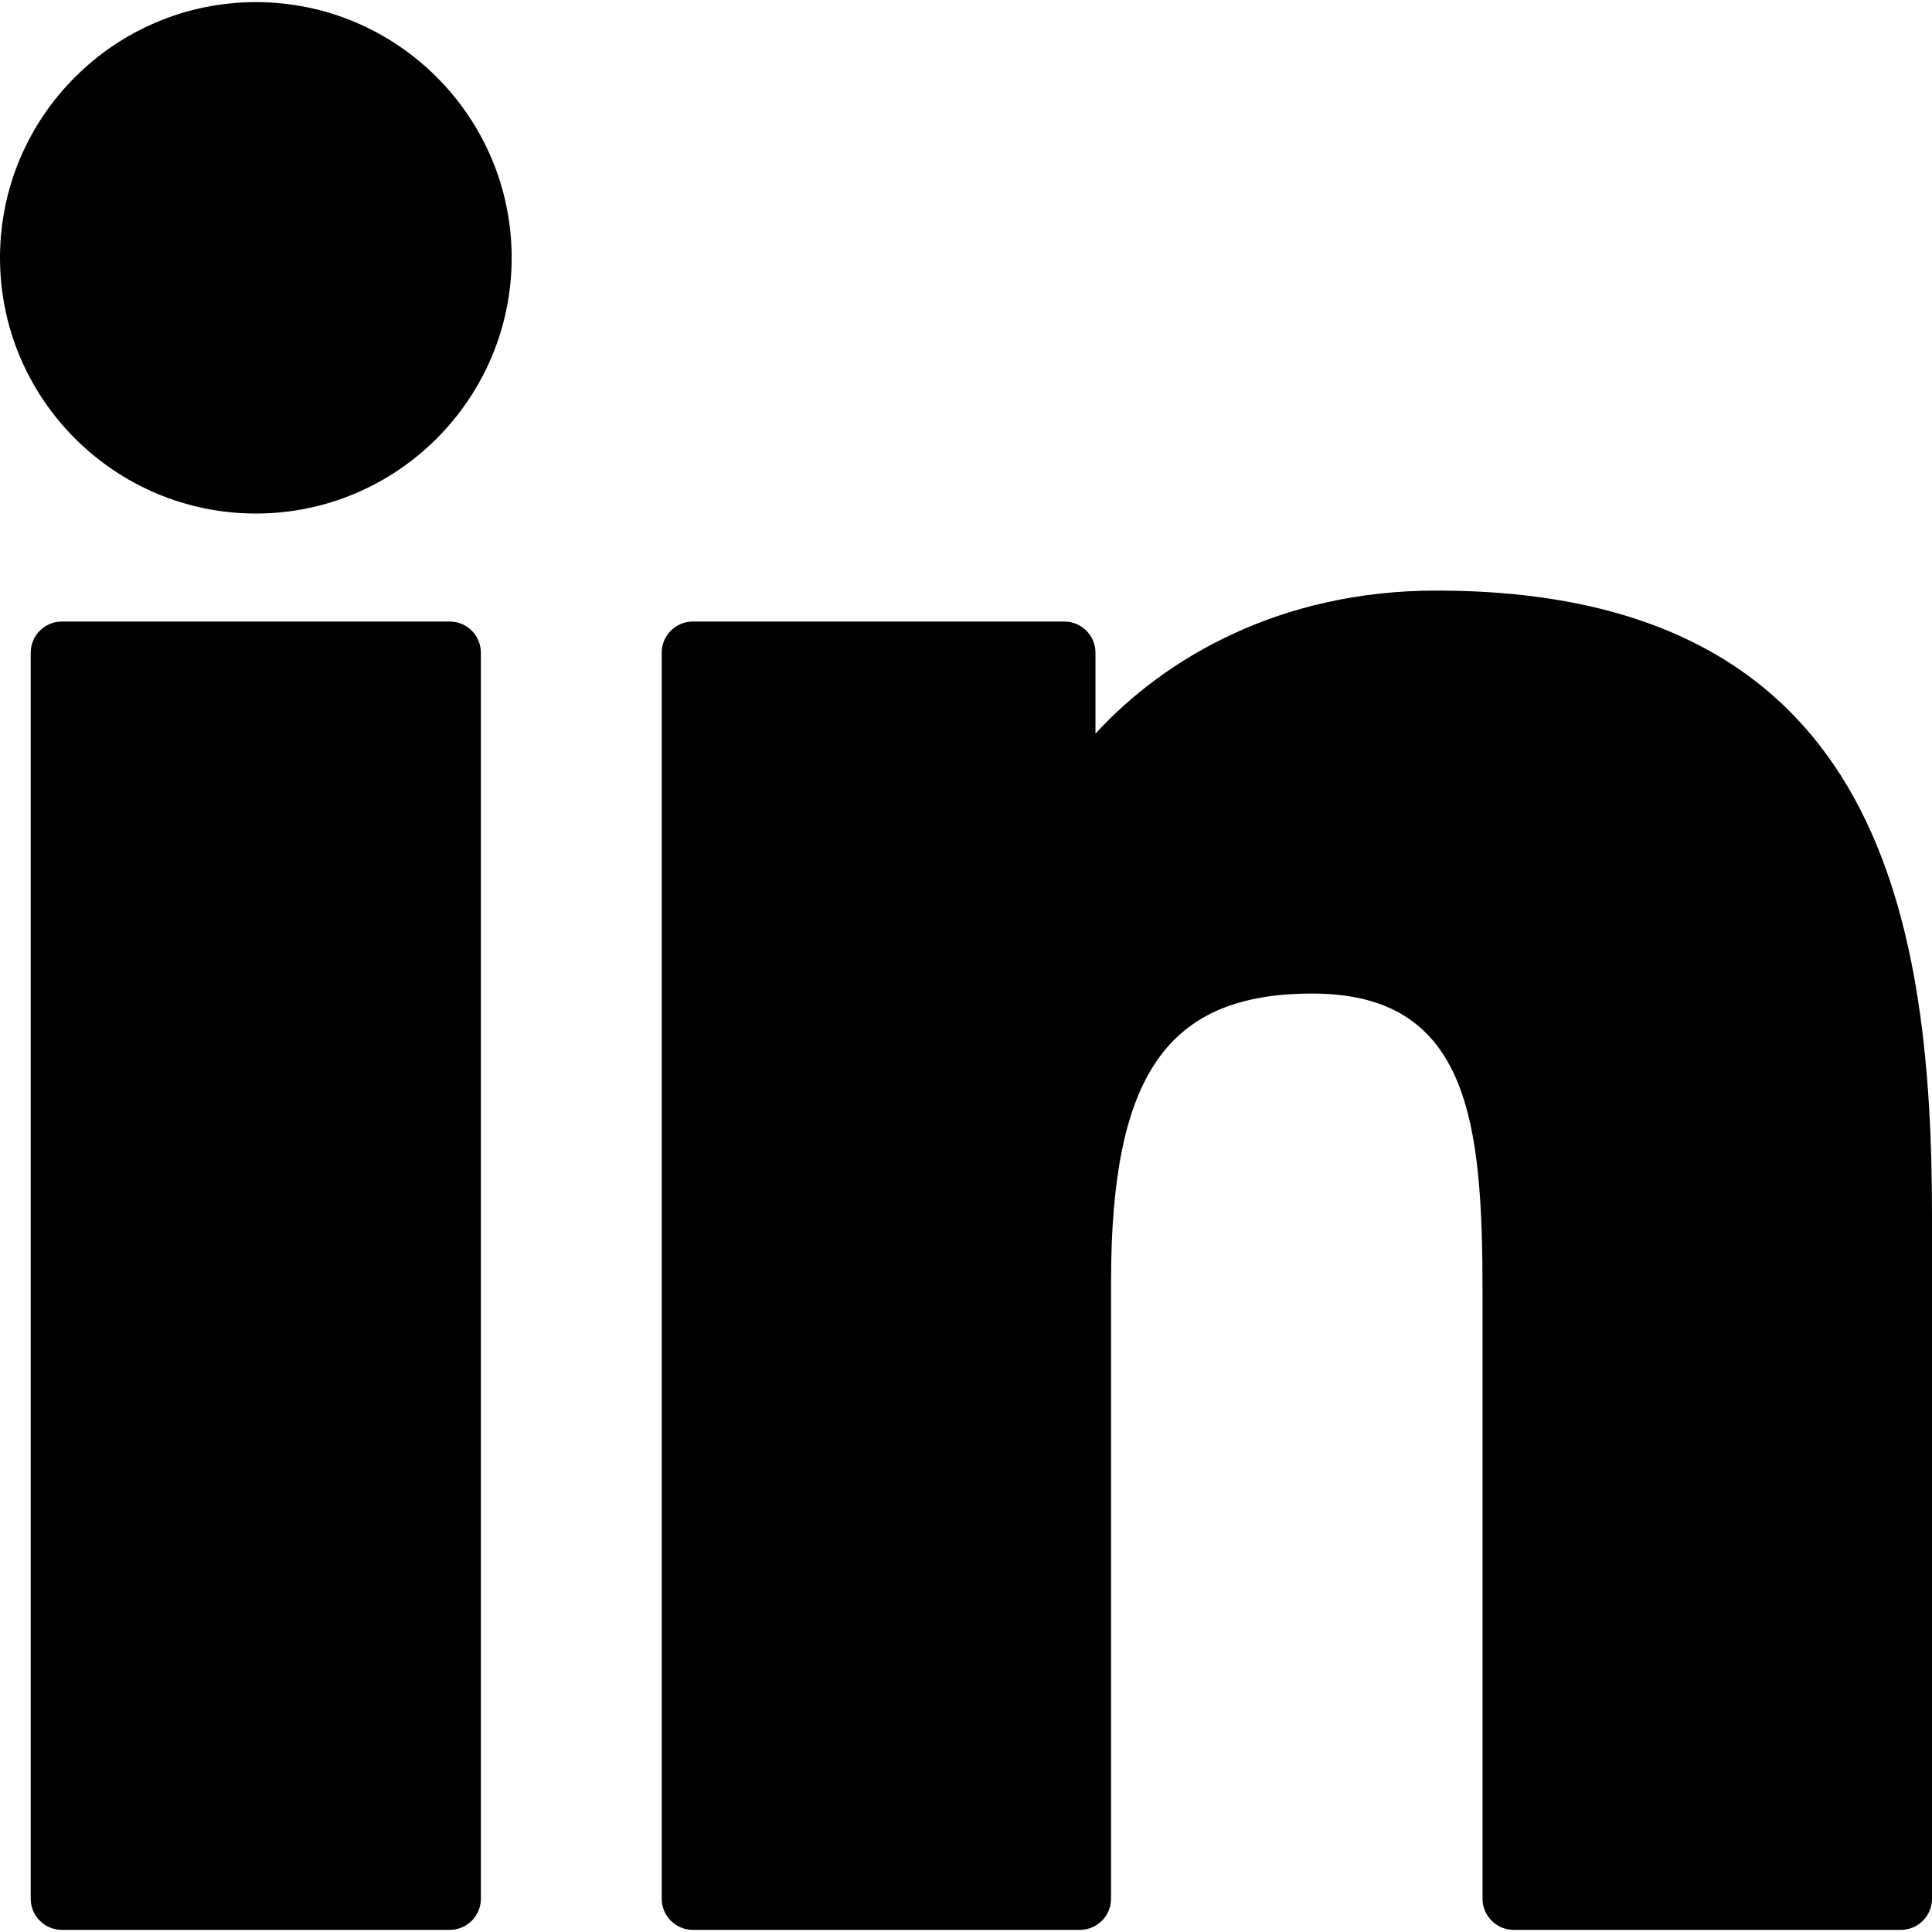
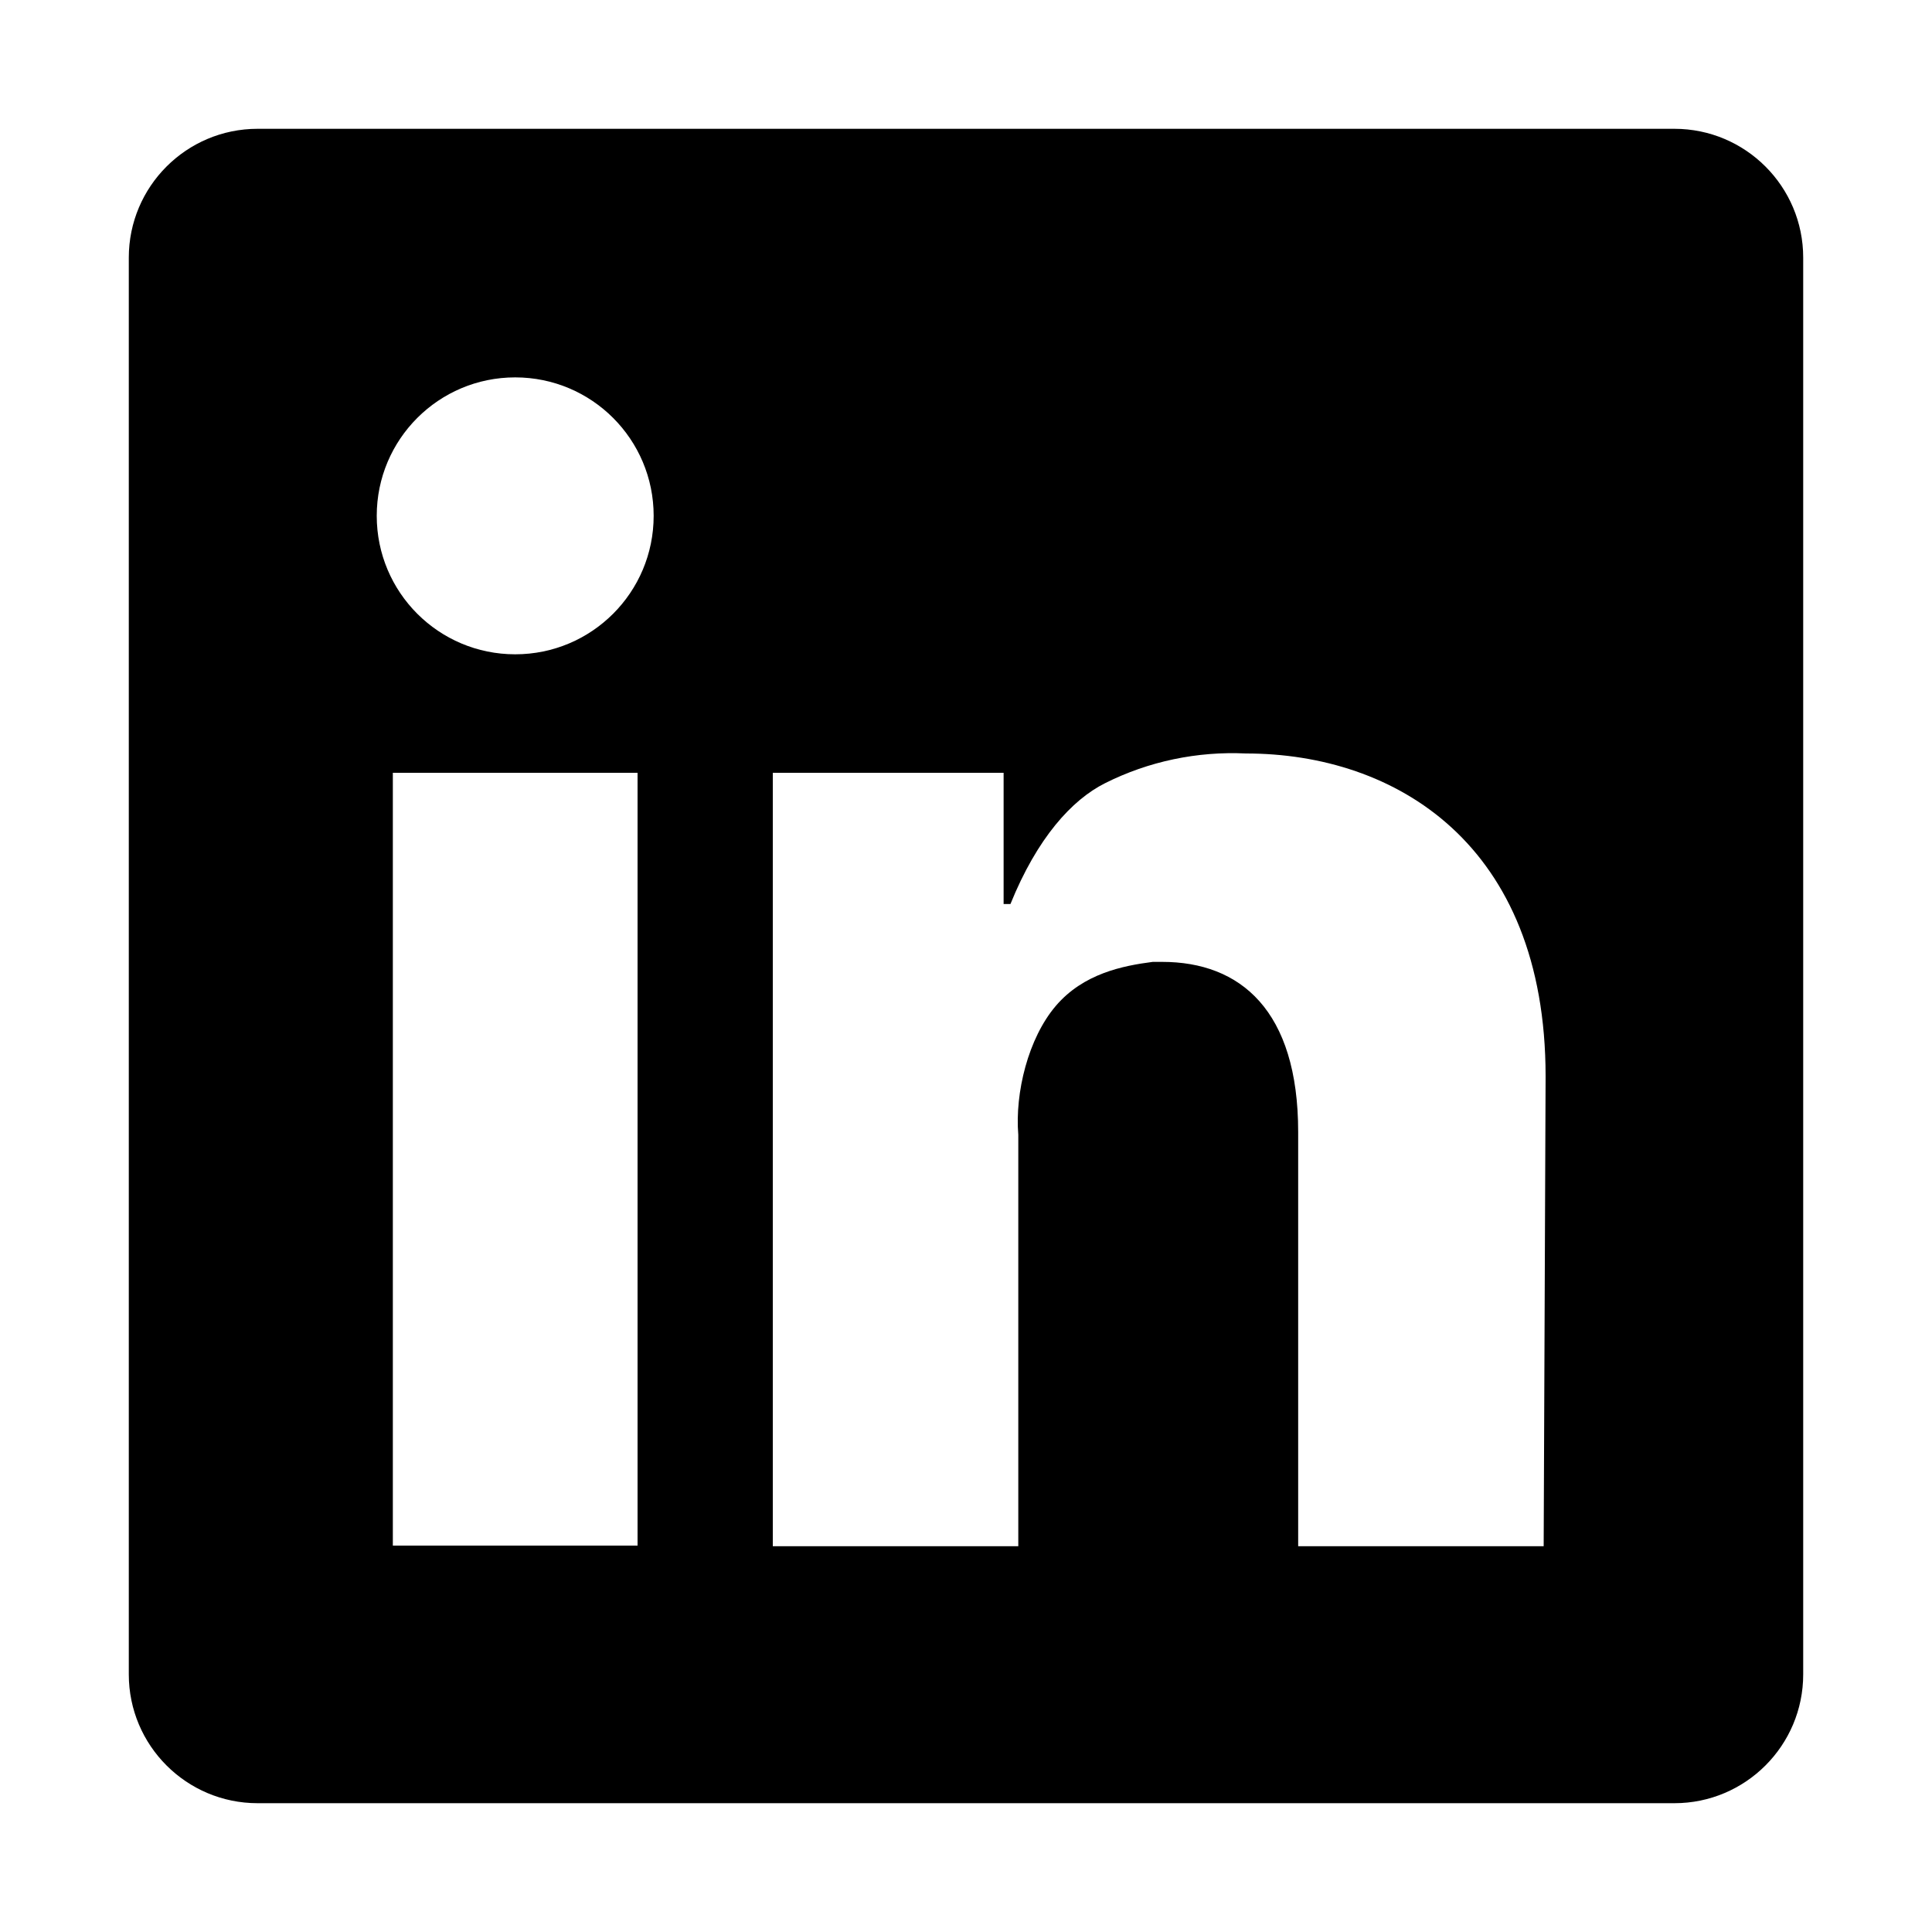
- <svg xmlns="http://www.w3.org/2000/svg" fill="#000000" height="800px" width="800px" version="1.1" id="Layer_1" viewBox="0 0 310 310" xml:space="preserve">
-   <g id="XMLID_801_">
-     <path id="XMLID_802_" d="M72.16,99.73H9.927c-2.762,0-5,2.239-5,5v199.928c0,2.762,2.238,5,5,5H72.16c2.762,0,5-2.238,5-5V104.73   C77.16,101.969,74.922,99.73,72.16,99.73z" />
-     <path id="XMLID_803_" d="M41.066,0.341C18.422,0.341,0,18.743,0,41.362C0,63.991,18.422,82.4,41.066,82.4   c22.626,0,41.033-18.41,41.033-41.038C82.1,18.743,63.692,0.341,41.066,0.341z" />
-     <path id="XMLID_804_" d="M230.454,94.761c-24.995,0-43.472,10.745-54.679,22.954V104.73c0-2.761-2.238-5-5-5h-59.599   c-2.762,0-5,2.239-5,5v199.928c0,2.762,2.238,5,5,5h62.097c2.762,0,5-2.238,5-5v-98.918c0-33.333,9.054-46.319,32.29-46.319   c25.306,0,27.317,20.818,27.317,48.034v97.204c0,2.762,2.238,5,5,5H305c2.762,0,5-2.238,5-5V194.995   C310,145.43,300.549,94.761,230.454,94.761z" />
-   </g>
+ <svg xmlns="http://www.w3.org/2000/svg" width="15" height="15" viewBox="0 0 15 15" fill="none">
+   <path fill-rule="evenodd" clip-rule="evenodd" d="M2 1C1.448 1 1 1.448 1 2V13C1 13.552 1.448 14 2 14H13C13.552 14 14 13.552 14 13V2C14 1.448 13.552 1 13 1H2ZM3.05 6H4.95V12H3.05V6ZM5.075 4.005C5.075 4.599 4.594 5.08 4 5.08C3.406 5.08 2.925 4.599 2.925 4.005C2.925 3.411 3.406 2.93 4 2.93C4.594 2.93 5.075 3.411 5.075 4.005ZM12 8.357C12 6.552 10.833 5.85 9.674 5.85C9.295 5.832 8.917 5.911 8.579 6.081C8.322 6.21 8.053 6.505 7.845 7.019H7.792V6H6V12.005H7.906V8.811C7.879 8.484 7.983 8.061 8.197 7.81C8.412 7.558 8.718 7.498 8.95 7.468H9.023C9.629 7.468 10.079 7.843 10.079 8.789V12.005H11.985L12 8.357Z" fill="currentColor" />
</svg>
